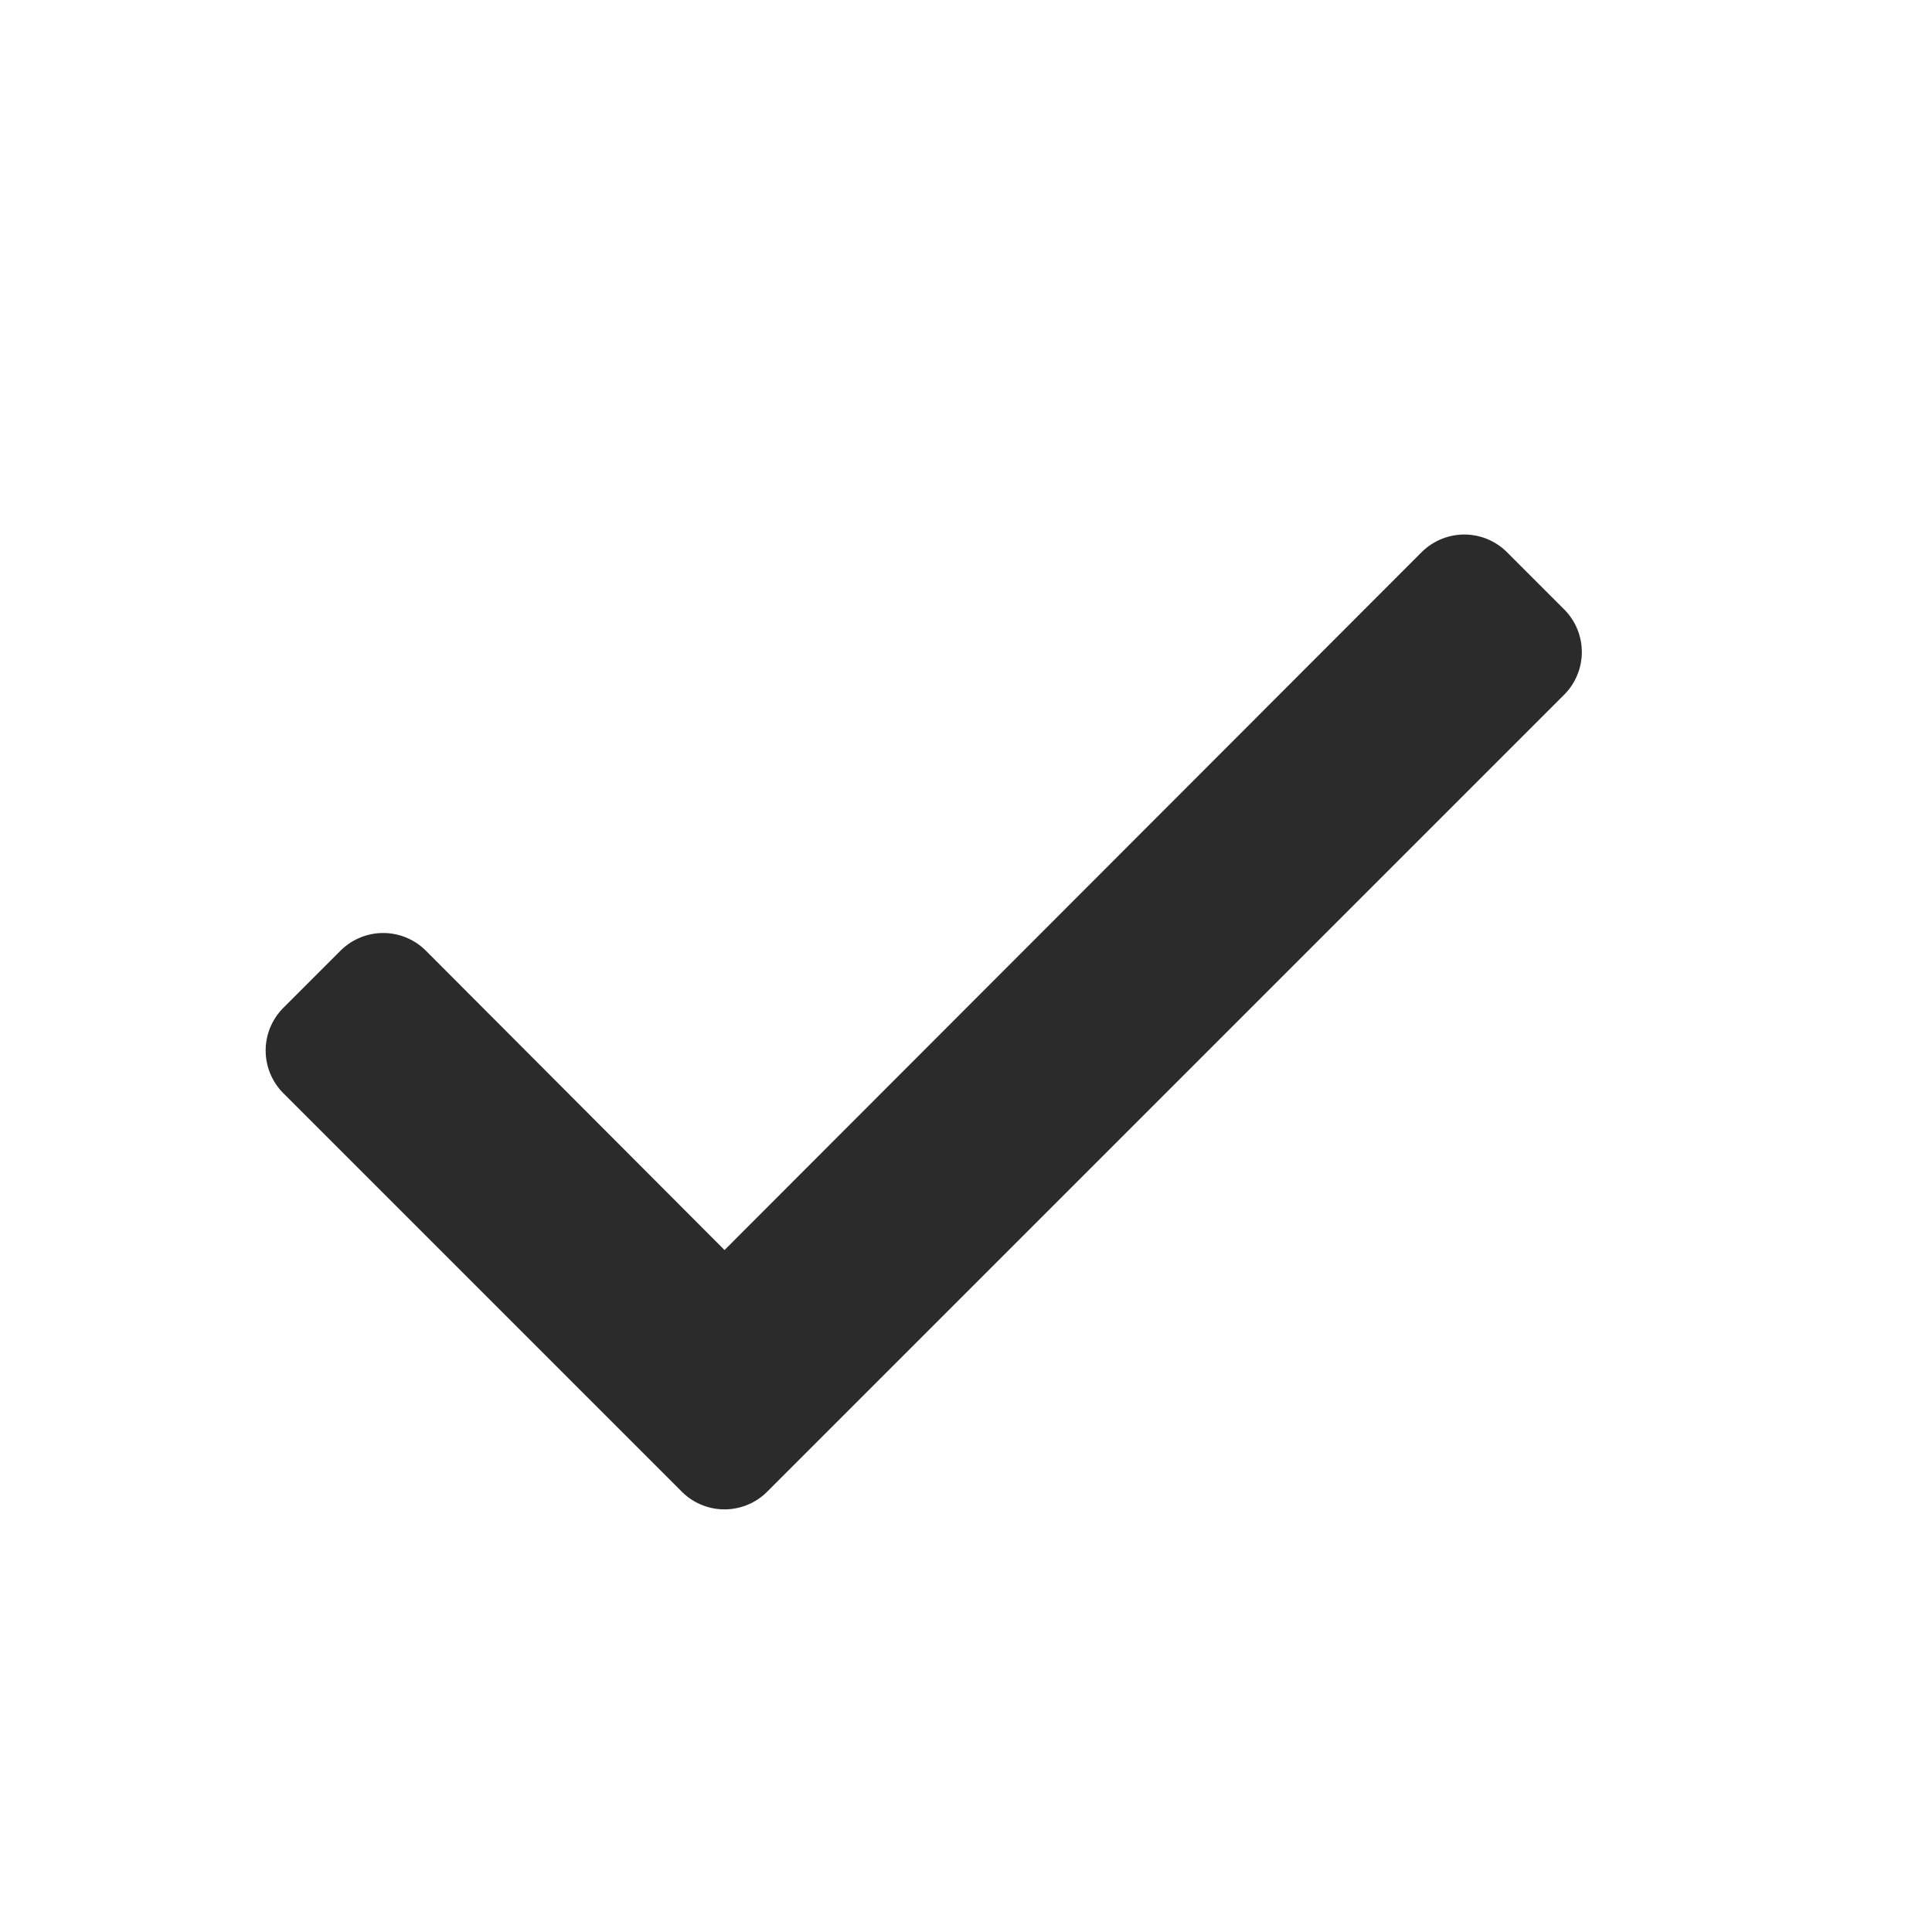
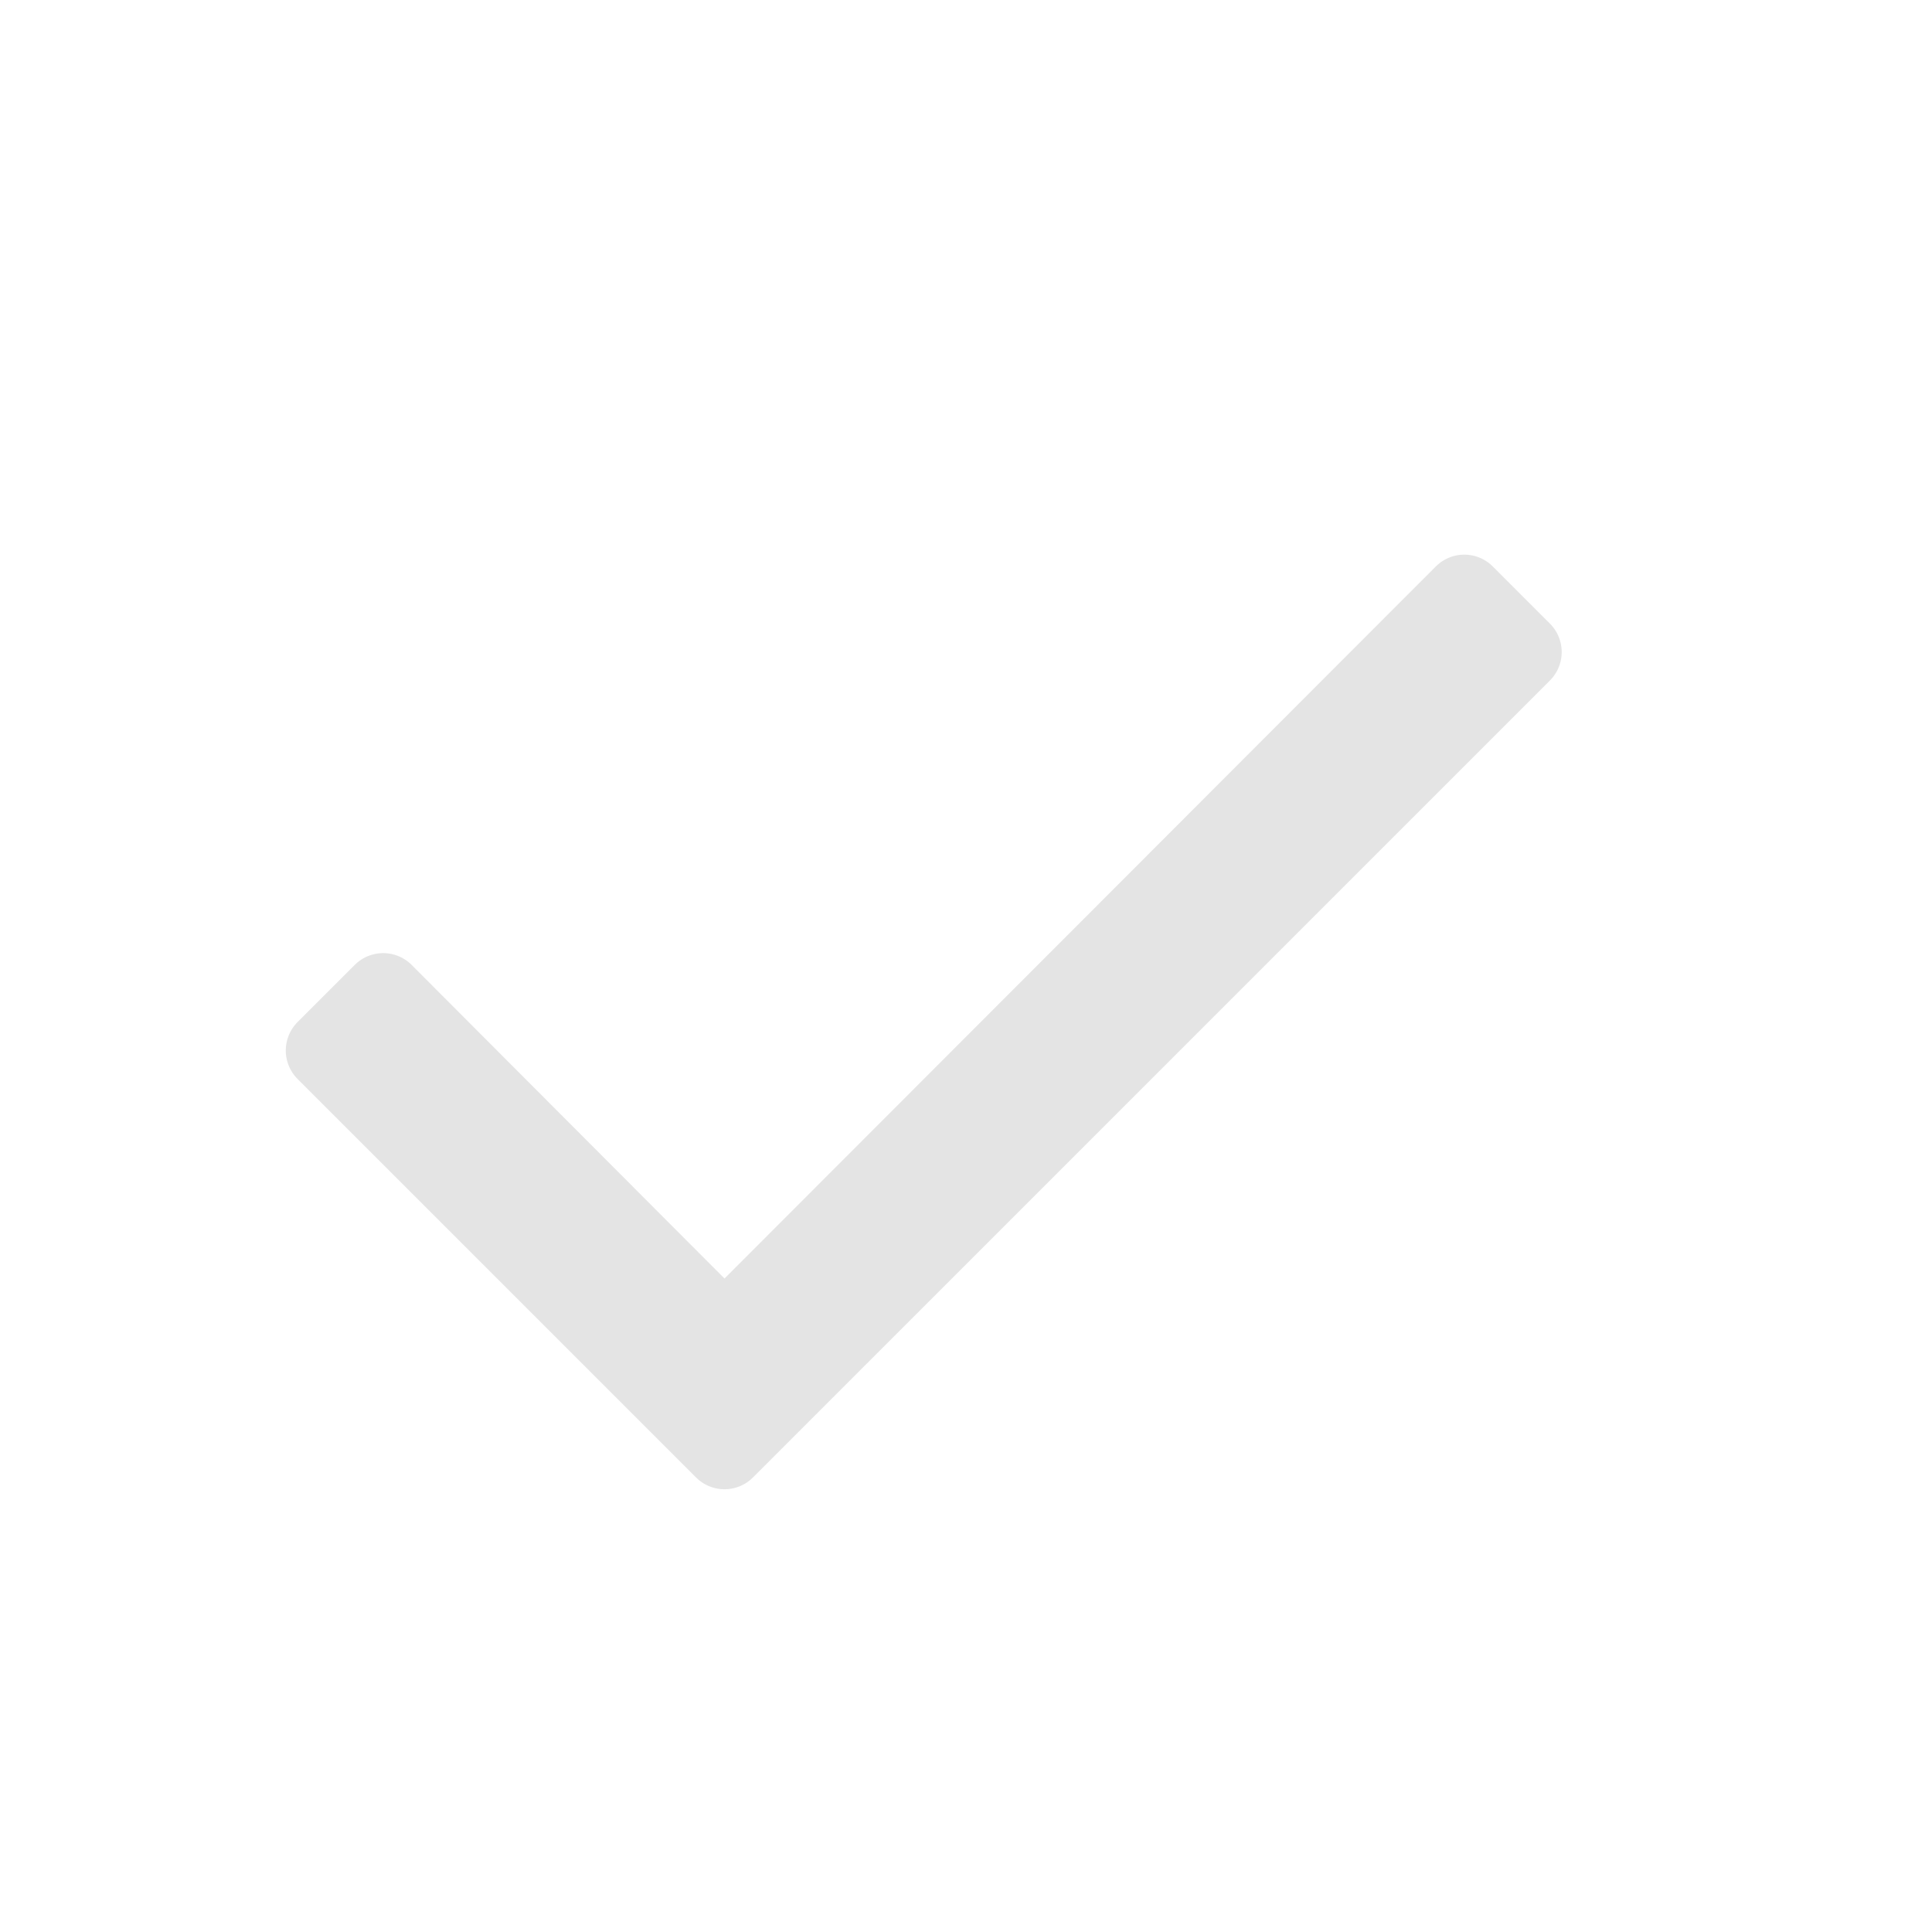
- <svg xmlns="http://www.w3.org/2000/svg" style="color: rgb(44, 43, 43);" viewBox="0 0 24 24">
-   <path d="M18.9,8.1L9,18L4.05,13.05L4.76,12.34L9,16.59L18.19,7.39L18.9,8.1Z" fill="currentColor" stroke="currentColor" stroke-width="1.5" stroke-linecap="round" stroke-linejoin="round" />
+ <svg xmlns="http://www.w3.org/2000/svg" style="color: #e4e4e4;" viewBox="0 0 24 24">
+   <path d="M18.9,8.1L9,18L4.05,13.05L4.76,12.34L9,16.59L18.19,7.39L18.9,8.1Z" fill="currentColor" stroke="currentColor" stroke-width="1" stroke-linecap="round" stroke-linejoin="round" />
</svg>
